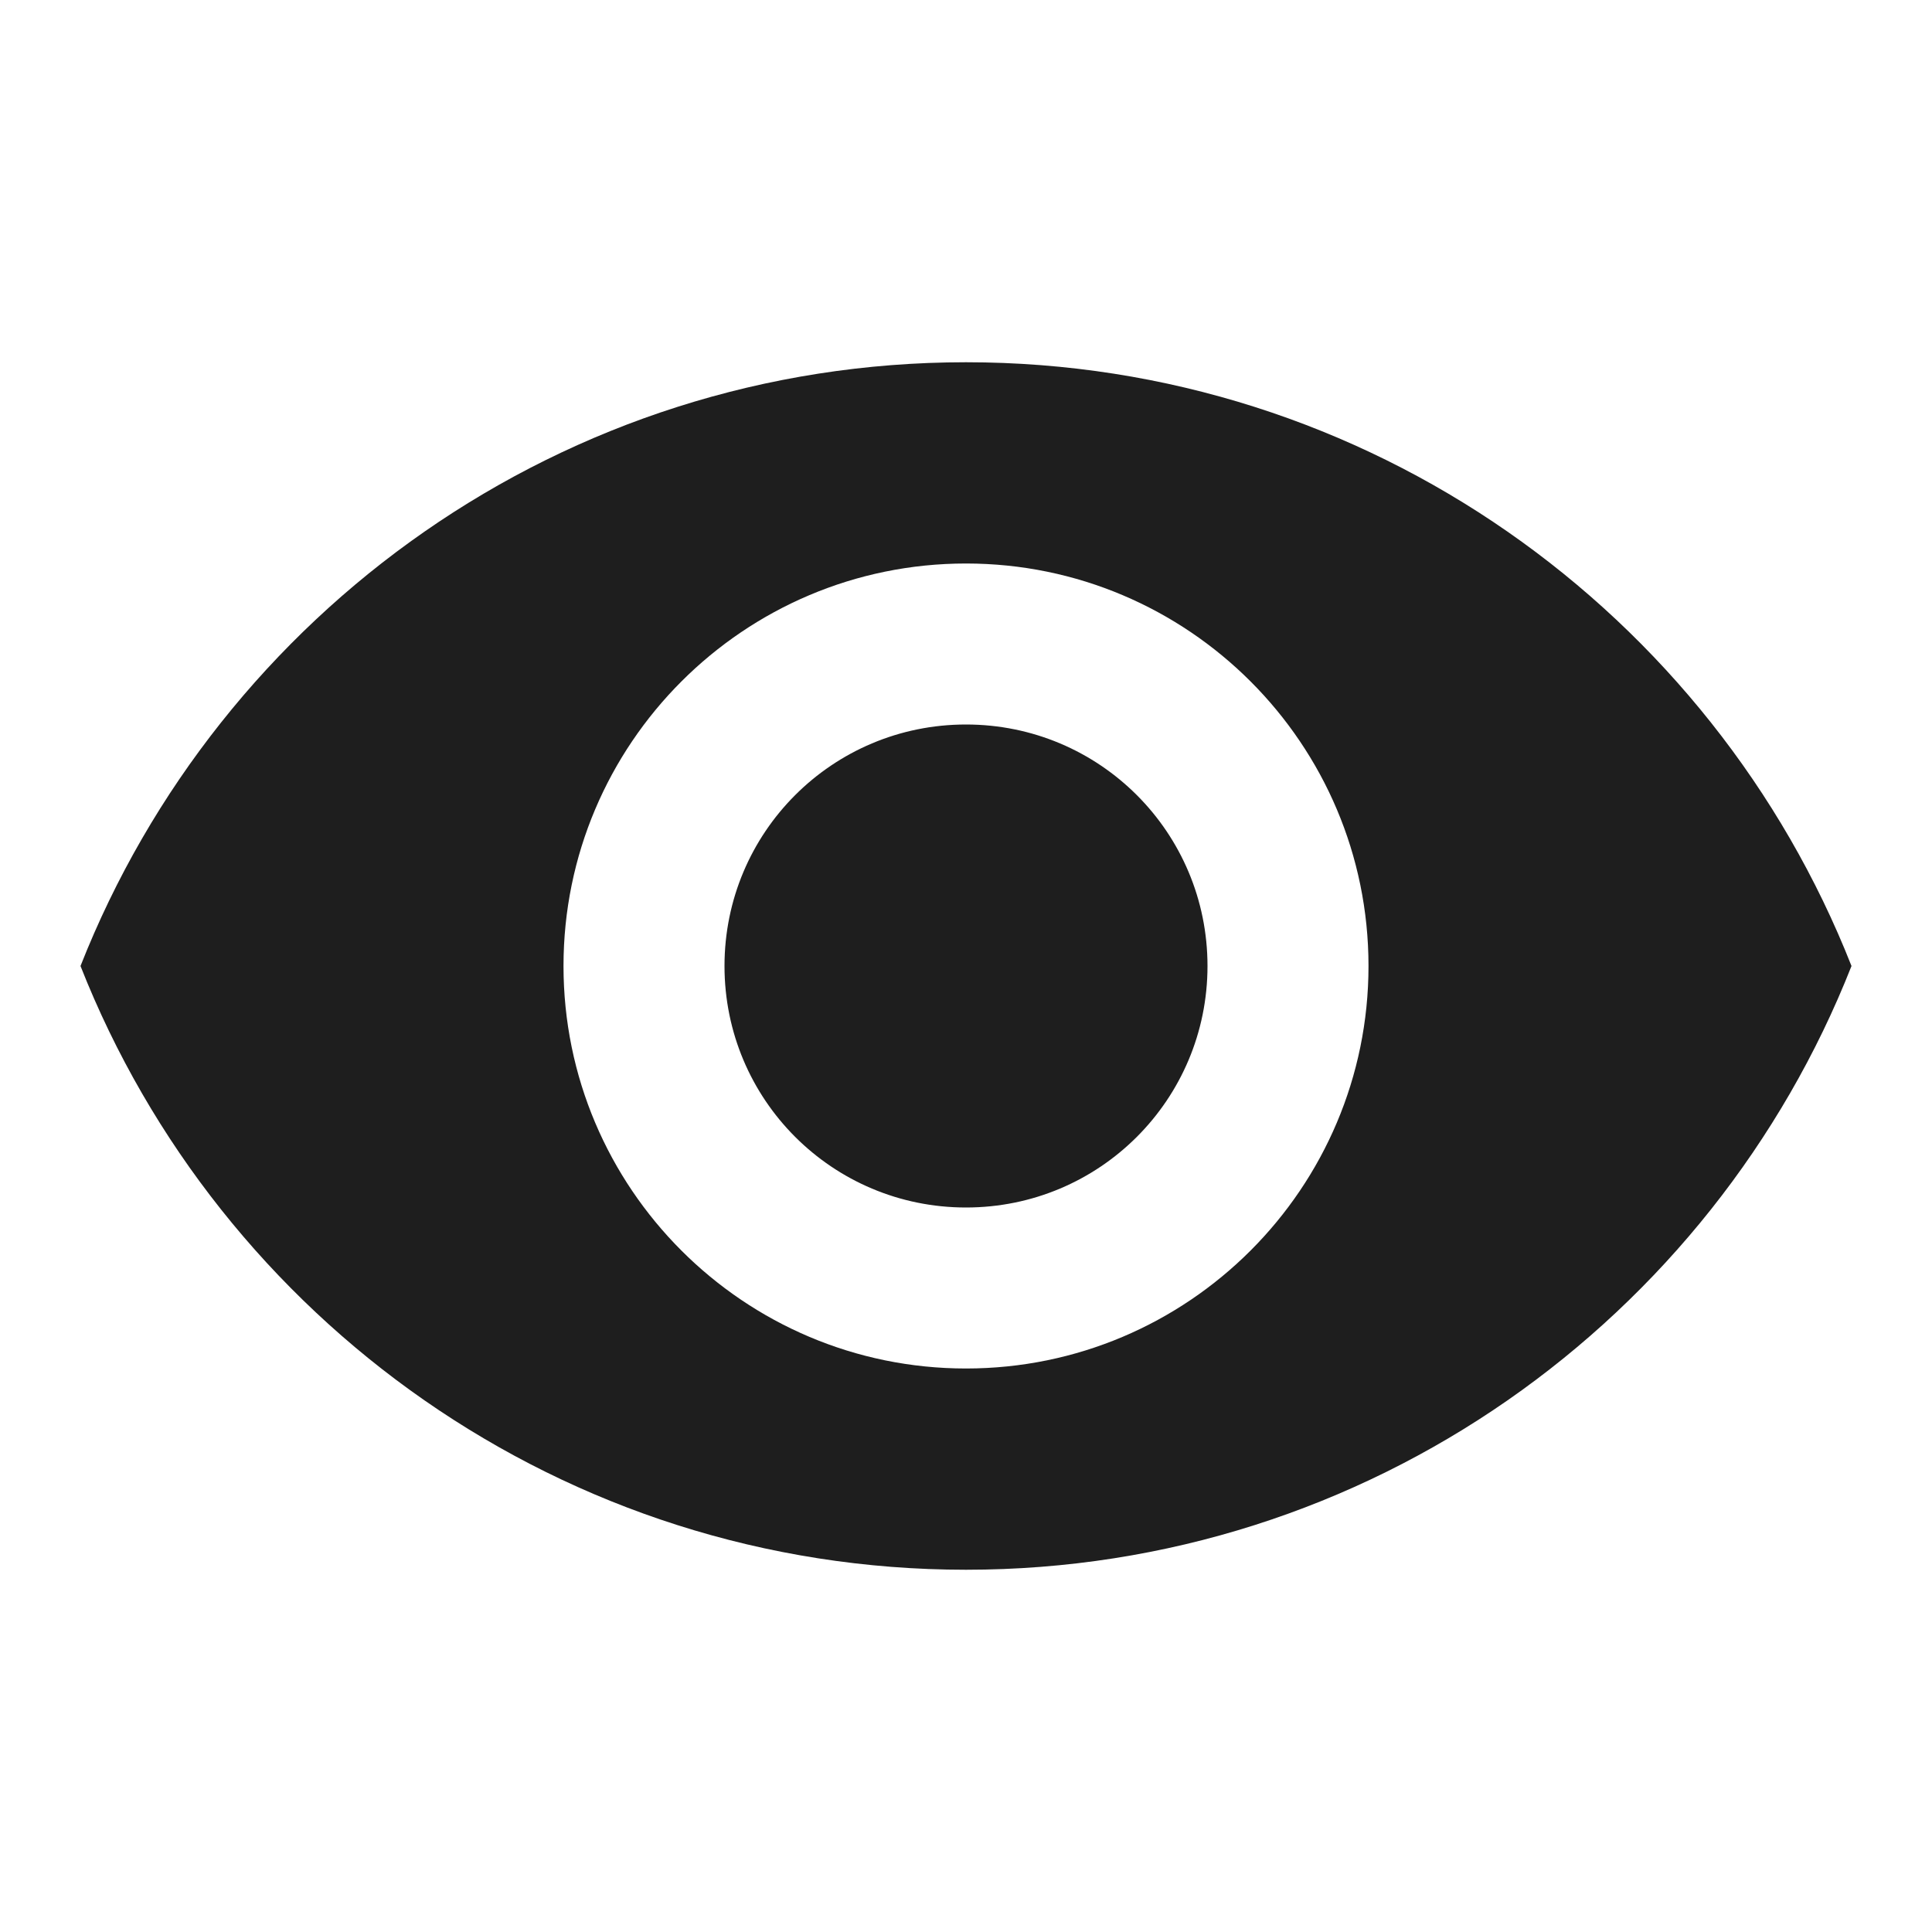
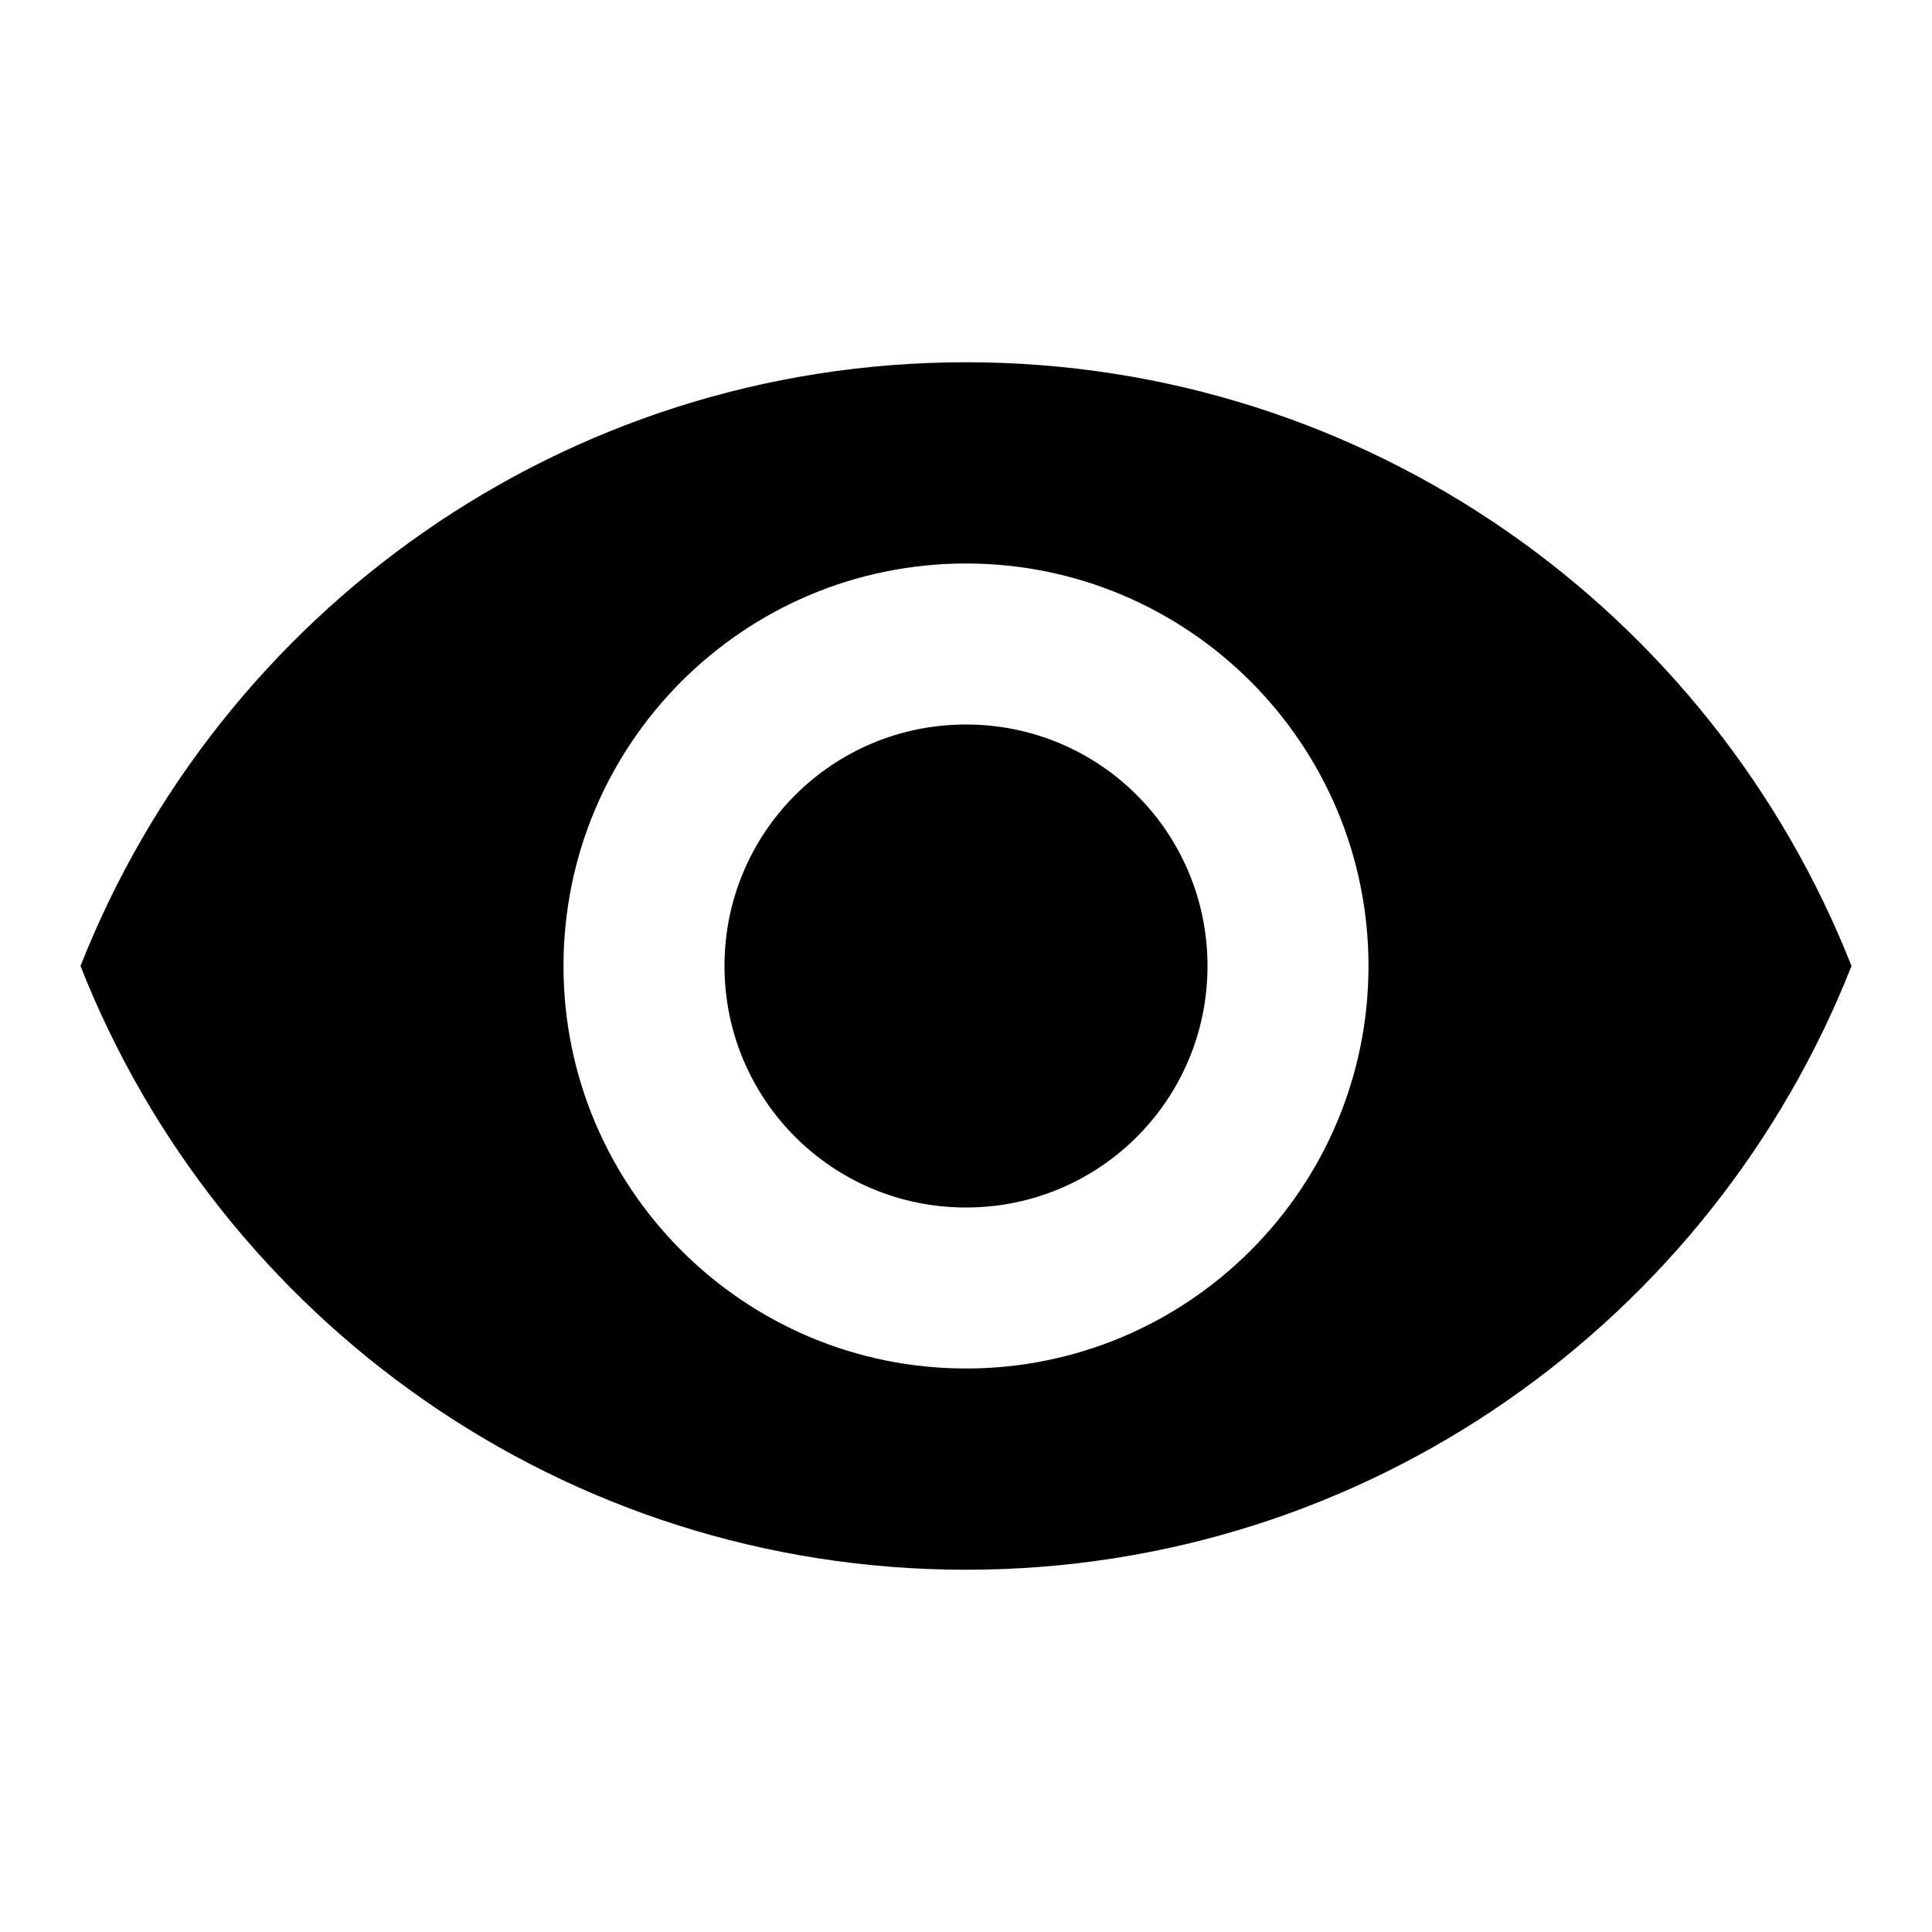
- <svg xmlns="http://www.w3.org/2000/svg" width="24" height="24" fill="none">
-   <path fill="#1E1E1E" d="M12 4.5C7 4.5 2.73 7.61 1 12c1.73 4.39 6 7.5 11 7.5s9.27-3.11 11-7.5c-1.73-4.39-6-7.5-11-7.5ZM12 17c-2.76 0-5-2.24-5-5s2.24-5 5-5 5 2.24 5 5-2.24 5-5 5Zm0-8c-1.66 0-3 1.34-3 3s1.34 3 3 3 3-1.34 3-3-1.34-3-3-3Z" />
+ <svg xmlns="http://www.w3.org/2000/svg" width="24" height="24" fill="">
+   <path fill="" d="M12 4.5C7 4.5 2.73 7.61 1 12c1.73 4.39 6 7.5 11 7.5s9.27-3.11 11-7.5c-1.73-4.39-6-7.5-11-7.5ZM12 17c-2.76 0-5-2.24-5-5s2.24-5 5-5 5 2.24 5 5-2.24 5-5 5Zm0-8c-1.66 0-3 1.34-3 3s1.34 3 3 3 3-1.34 3-3-1.34-3-3-3Z" />
</svg>
